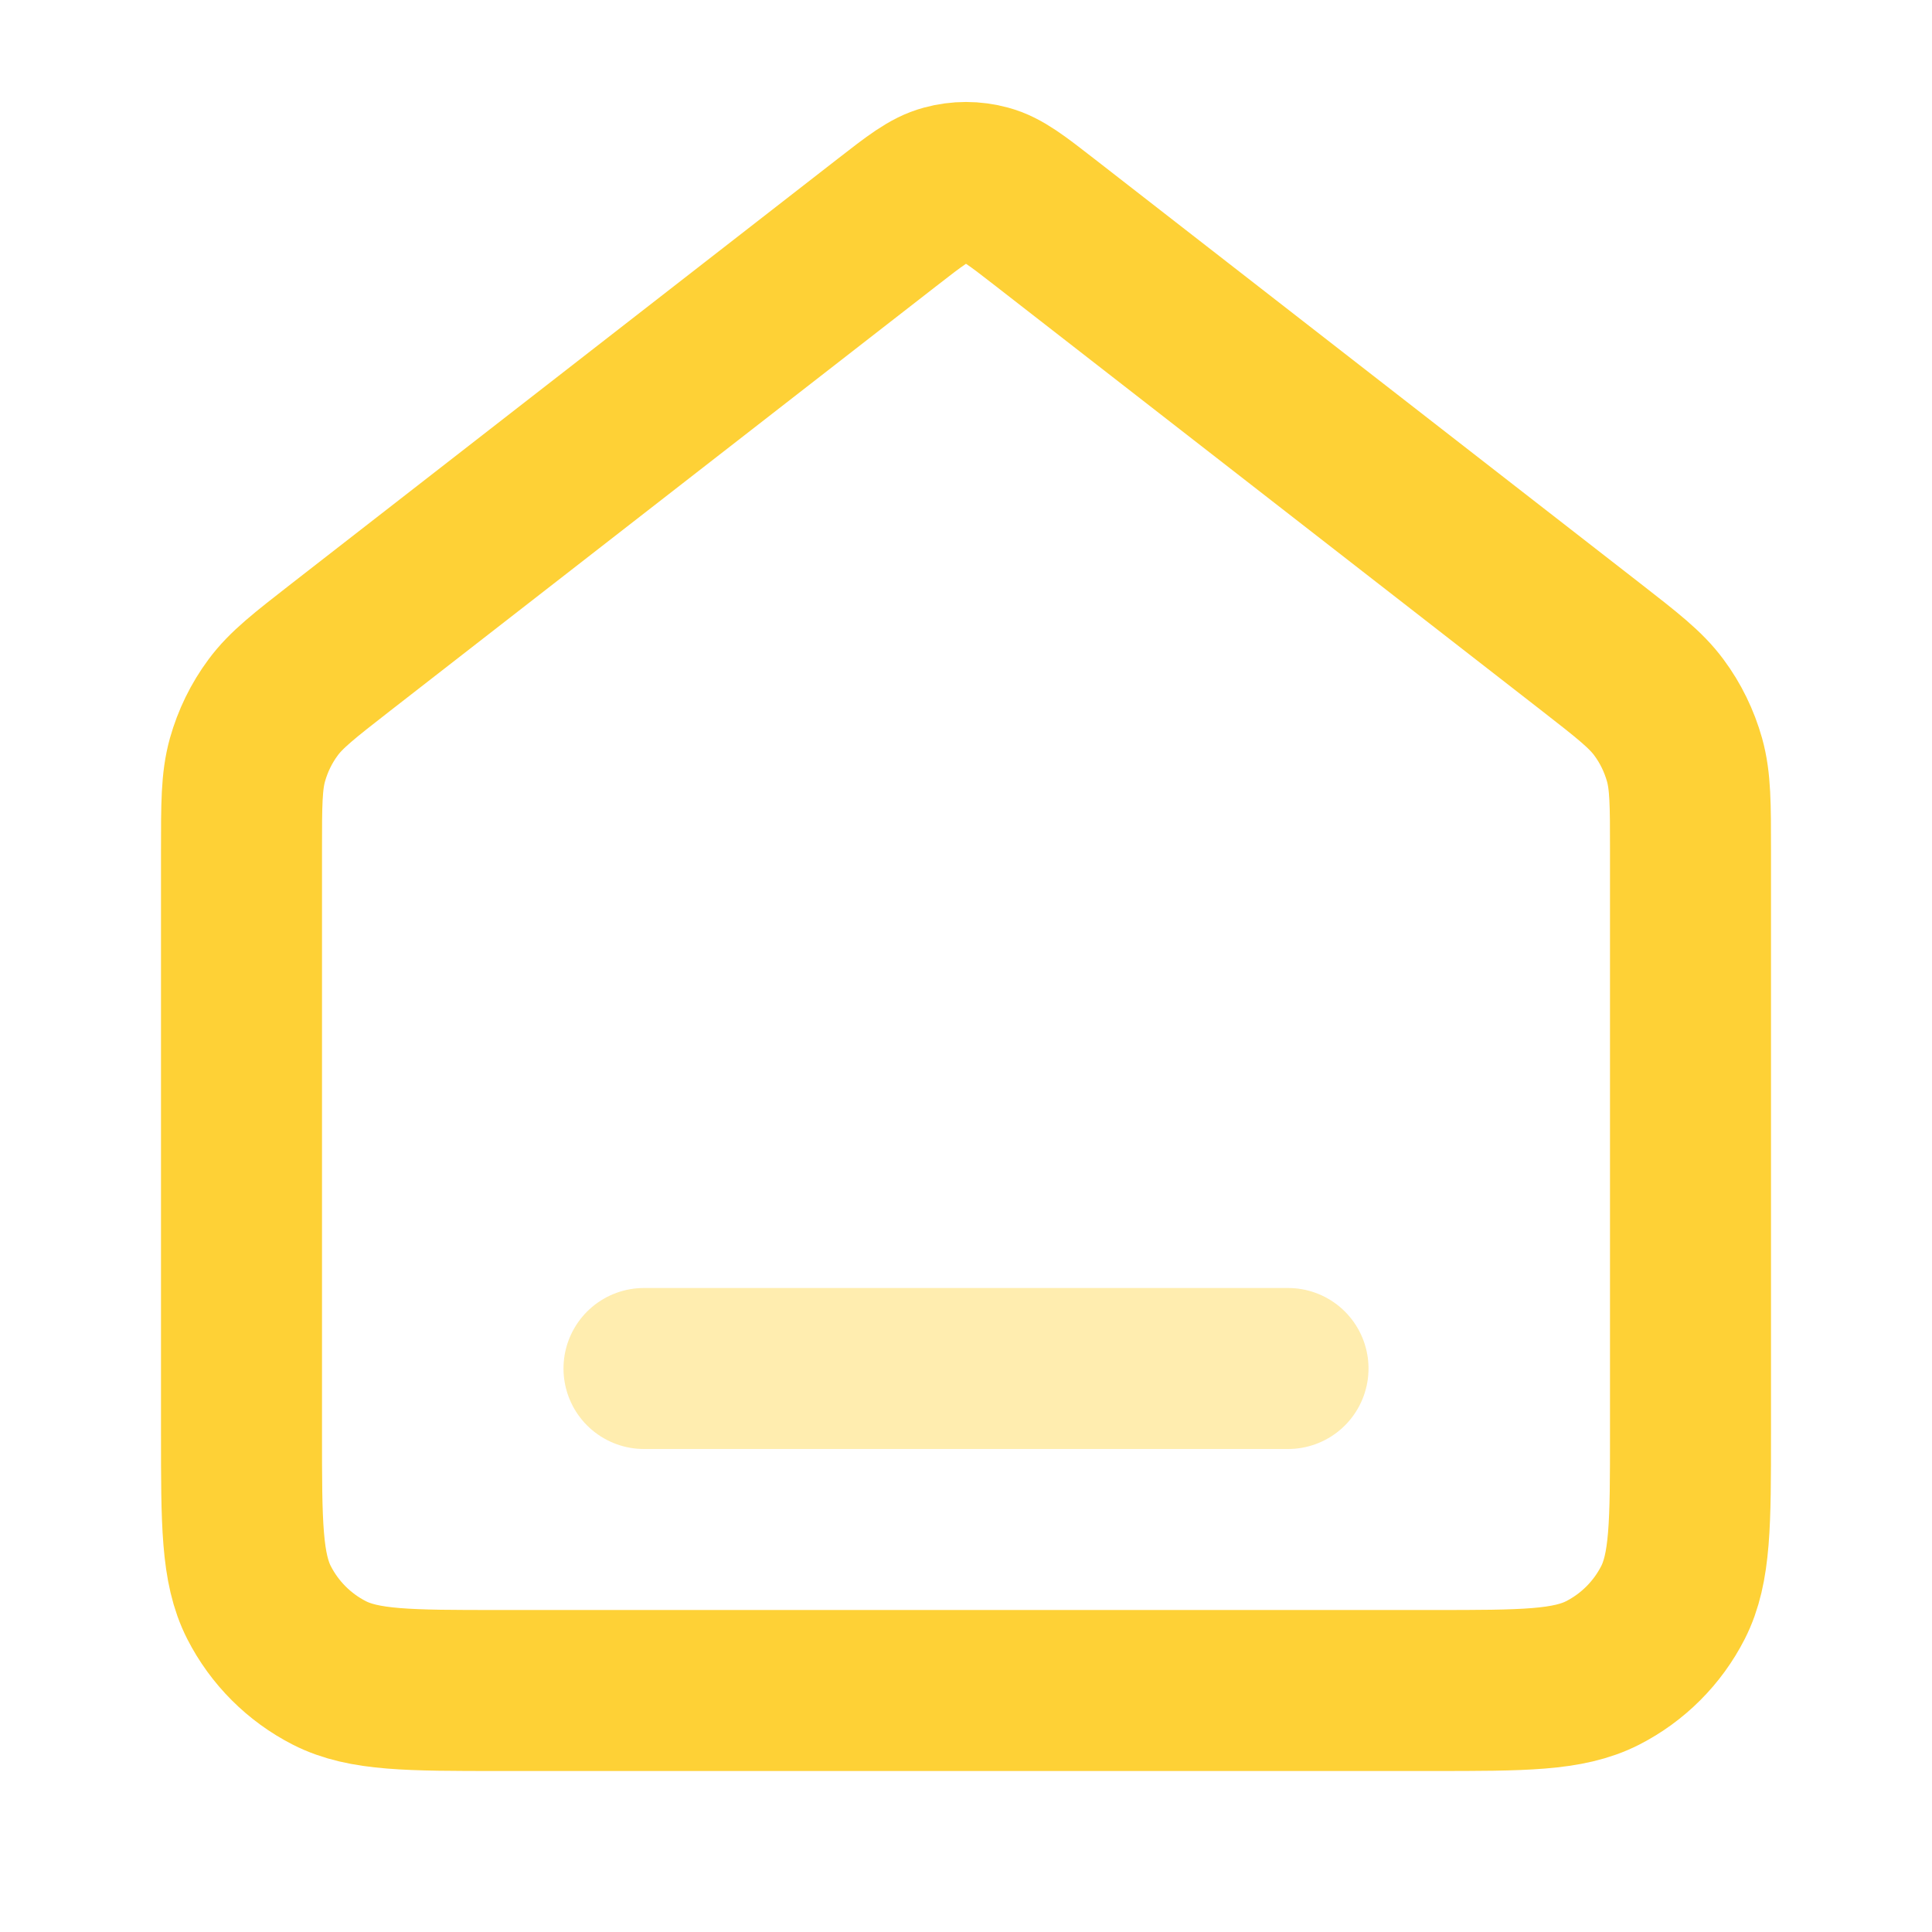
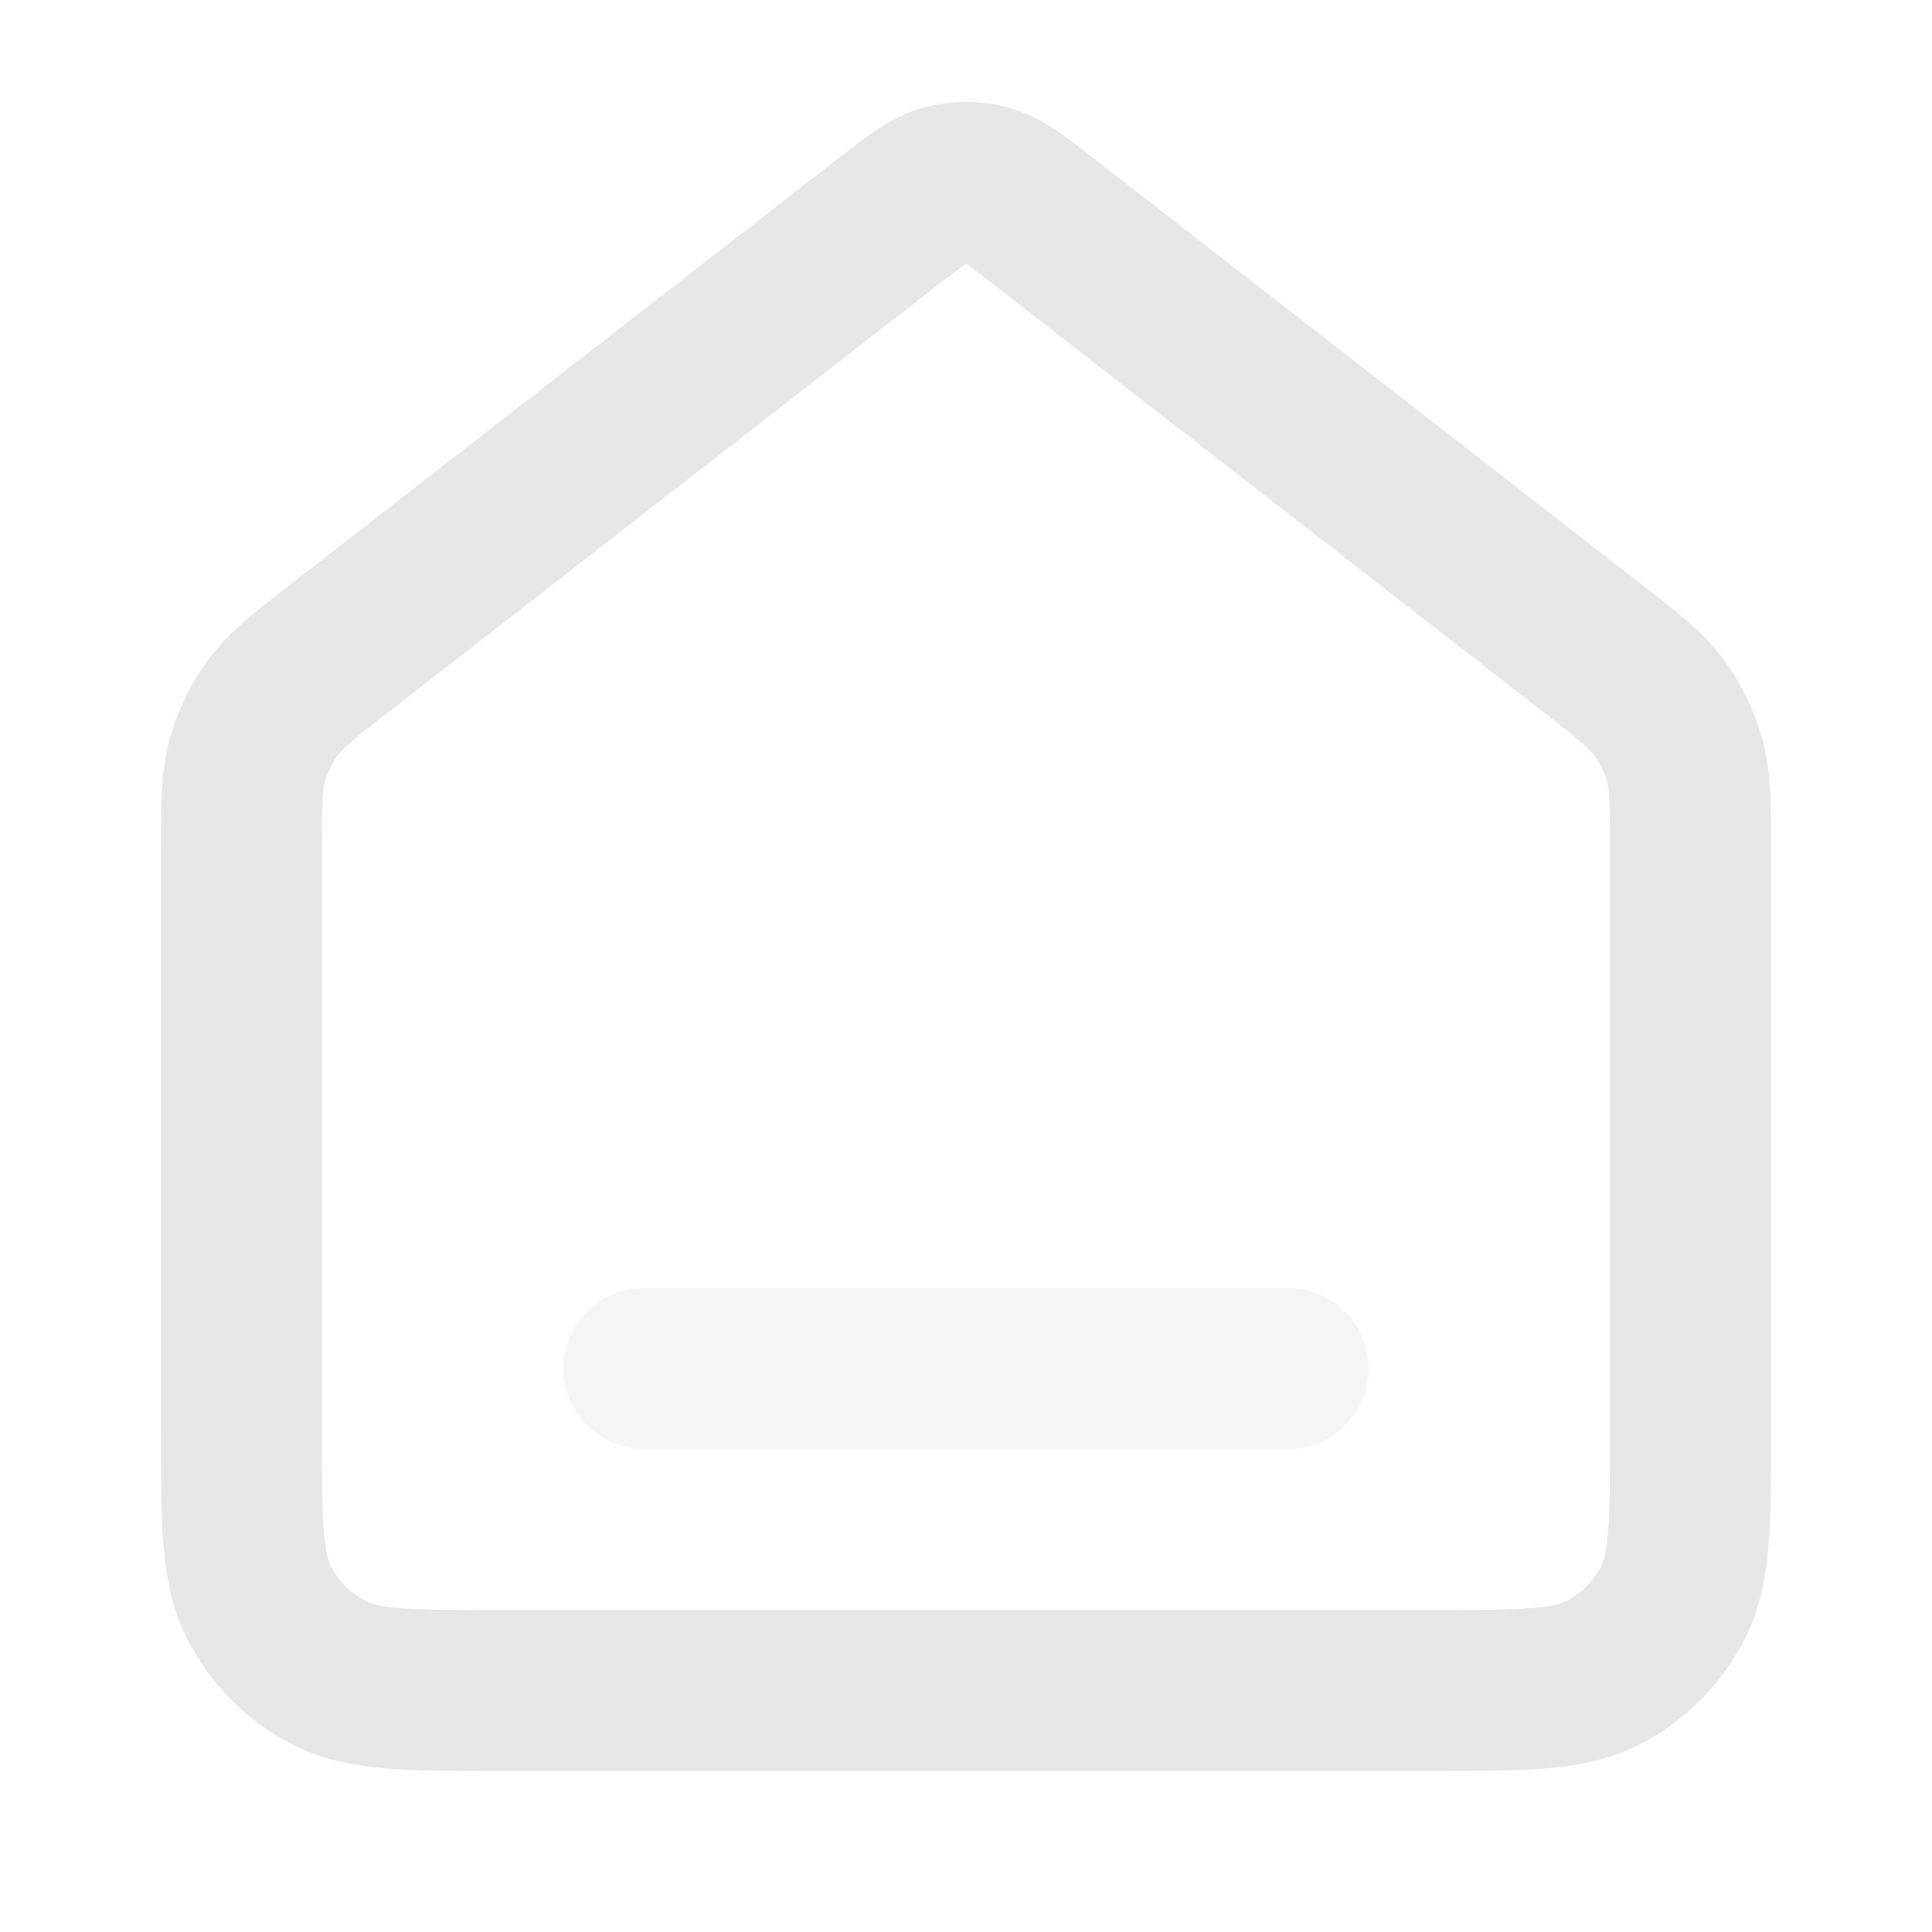
<svg xmlns="http://www.w3.org/2000/svg" width="24" height="24" viewBox="0 0 24 24" fill="none">
-   <path opacity="0.4" d="M8 17H16" stroke="#FED136" stroke-width="2" stroke-linecap="round" stroke-linejoin="round" />
-   <path d="M3 10.565C3 9.991 3 9.704 3.074 9.439C3.14 9.205 3.247 8.984 3.392 8.789C3.555 8.568 3.782 8.392 4.235 8.039L11.018 2.764C11.369 2.491 11.545 2.354 11.739 2.302C11.91 2.255 12.09 2.255 12.261 2.302C12.455 2.354 12.631 2.491 12.982 2.764L19.765 8.039C20.218 8.392 20.445 8.568 20.608 8.789C20.753 8.984 20.86 9.205 20.926 9.439C21 9.704 21 9.991 21 10.565V17.8C21 18.92 21 19.48 20.782 19.908C20.59 20.284 20.284 20.59 19.908 20.782C19.48 21 18.92 21 17.8 21H6.2C5.08 21 4.52 21 4.092 20.782C3.716 20.59 3.41 20.284 3.218 19.908C3 19.48 3 18.92 3 17.8V10.565Z" stroke="#FED136" stroke-width="2" stroke-linecap="round" stroke-linejoin="round" />
+   <path opacity="0.4" d="M8 17H16" stroke="#E6E6E7" stroke-width="2" stroke-linecap="round" stroke-linejoin="round" />
+   <path d="M3 10.565C3 9.99 3 9.703 3.074 9.439C3.14 9.205 3.247 8.984 3.392 8.789C3.555 8.568 3.782 8.392 4.235 8.039L11.018 2.764C11.369 2.491 11.545 2.354 11.739 2.301C11.91 2.255 12.09 2.255 12.261 2.301C12.455 2.354 12.631 2.491 12.982 2.764L19.765 8.039C20.218 8.392 20.445 8.568 20.608 8.789C20.753 8.984 20.86 9.205 20.926 9.439C21 9.703 21 9.99 21 10.565V17.8C21 18.92 21 19.48 20.782 19.908C20.59 20.284 20.284 20.59 19.908 20.782C19.48 21 18.92 21 17.8 21H6.2C5.08 21 4.52 21 4.092 20.782C3.716 20.59 3.41 20.284 3.218 19.908C3 19.48 3 18.92 3 17.8V10.565Z" stroke="#E6E6E7" stroke-width="2" stroke-linecap="round" stroke-linejoin="round" />
</svg>
